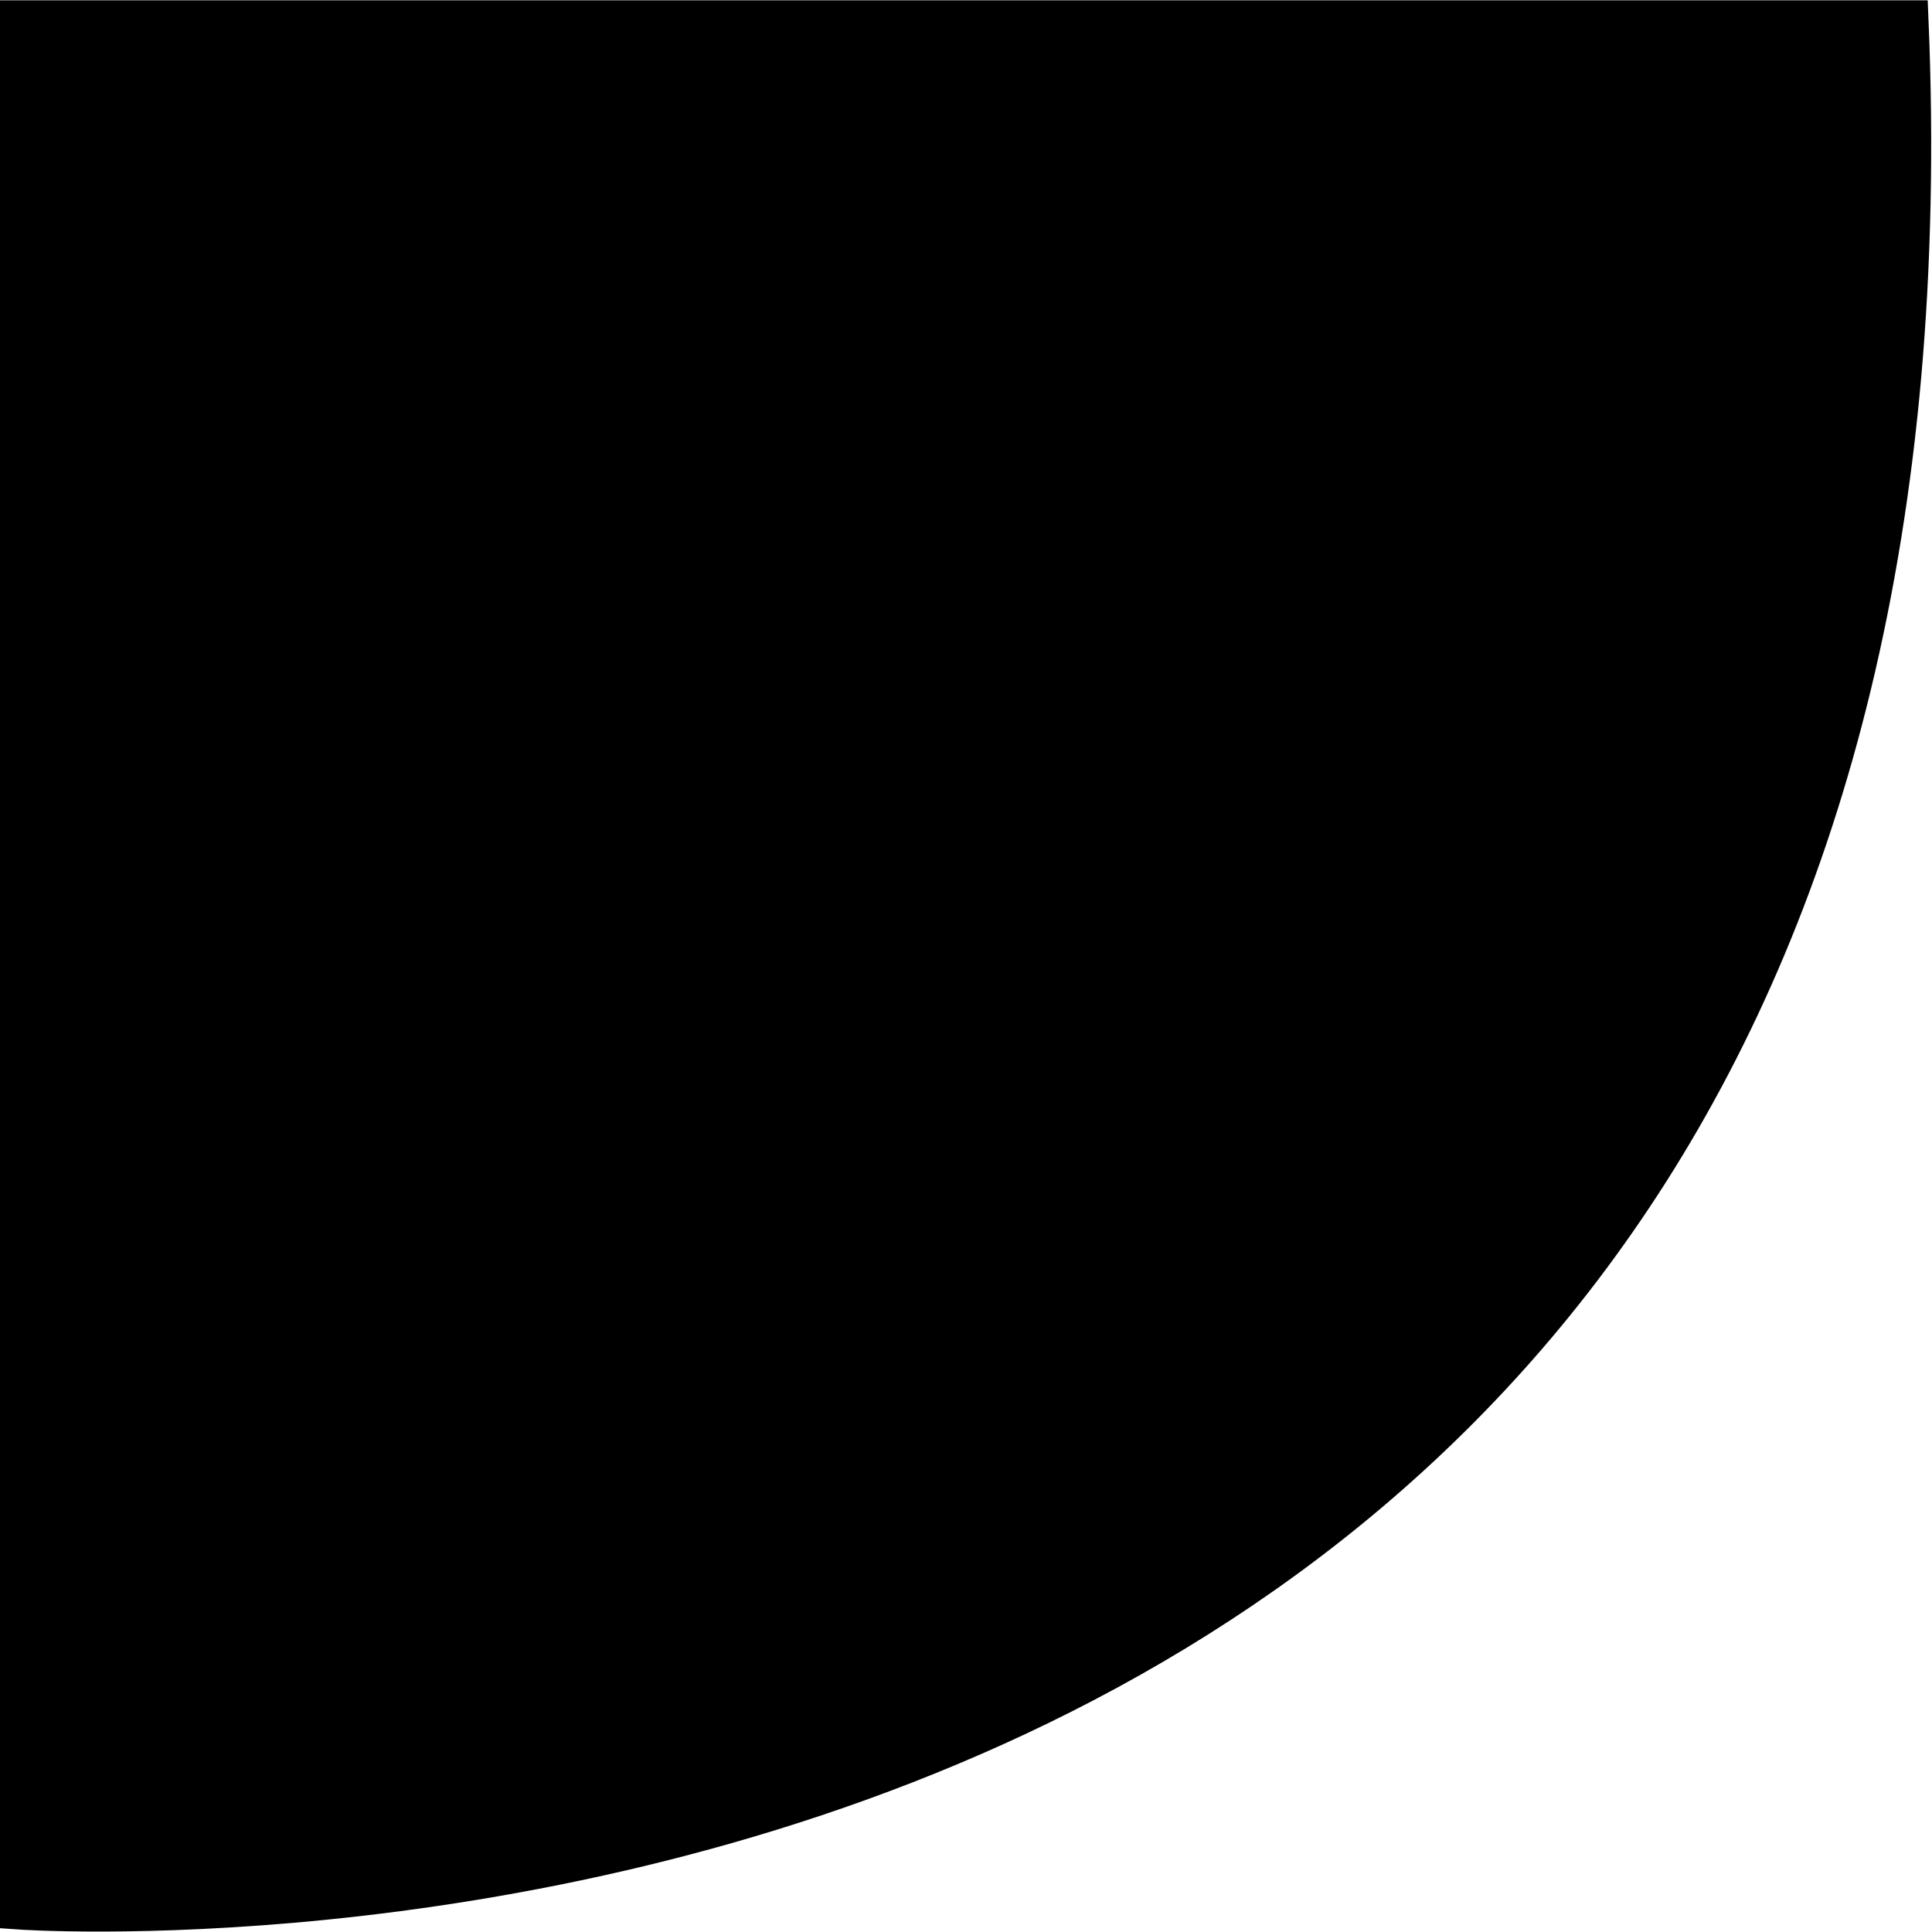
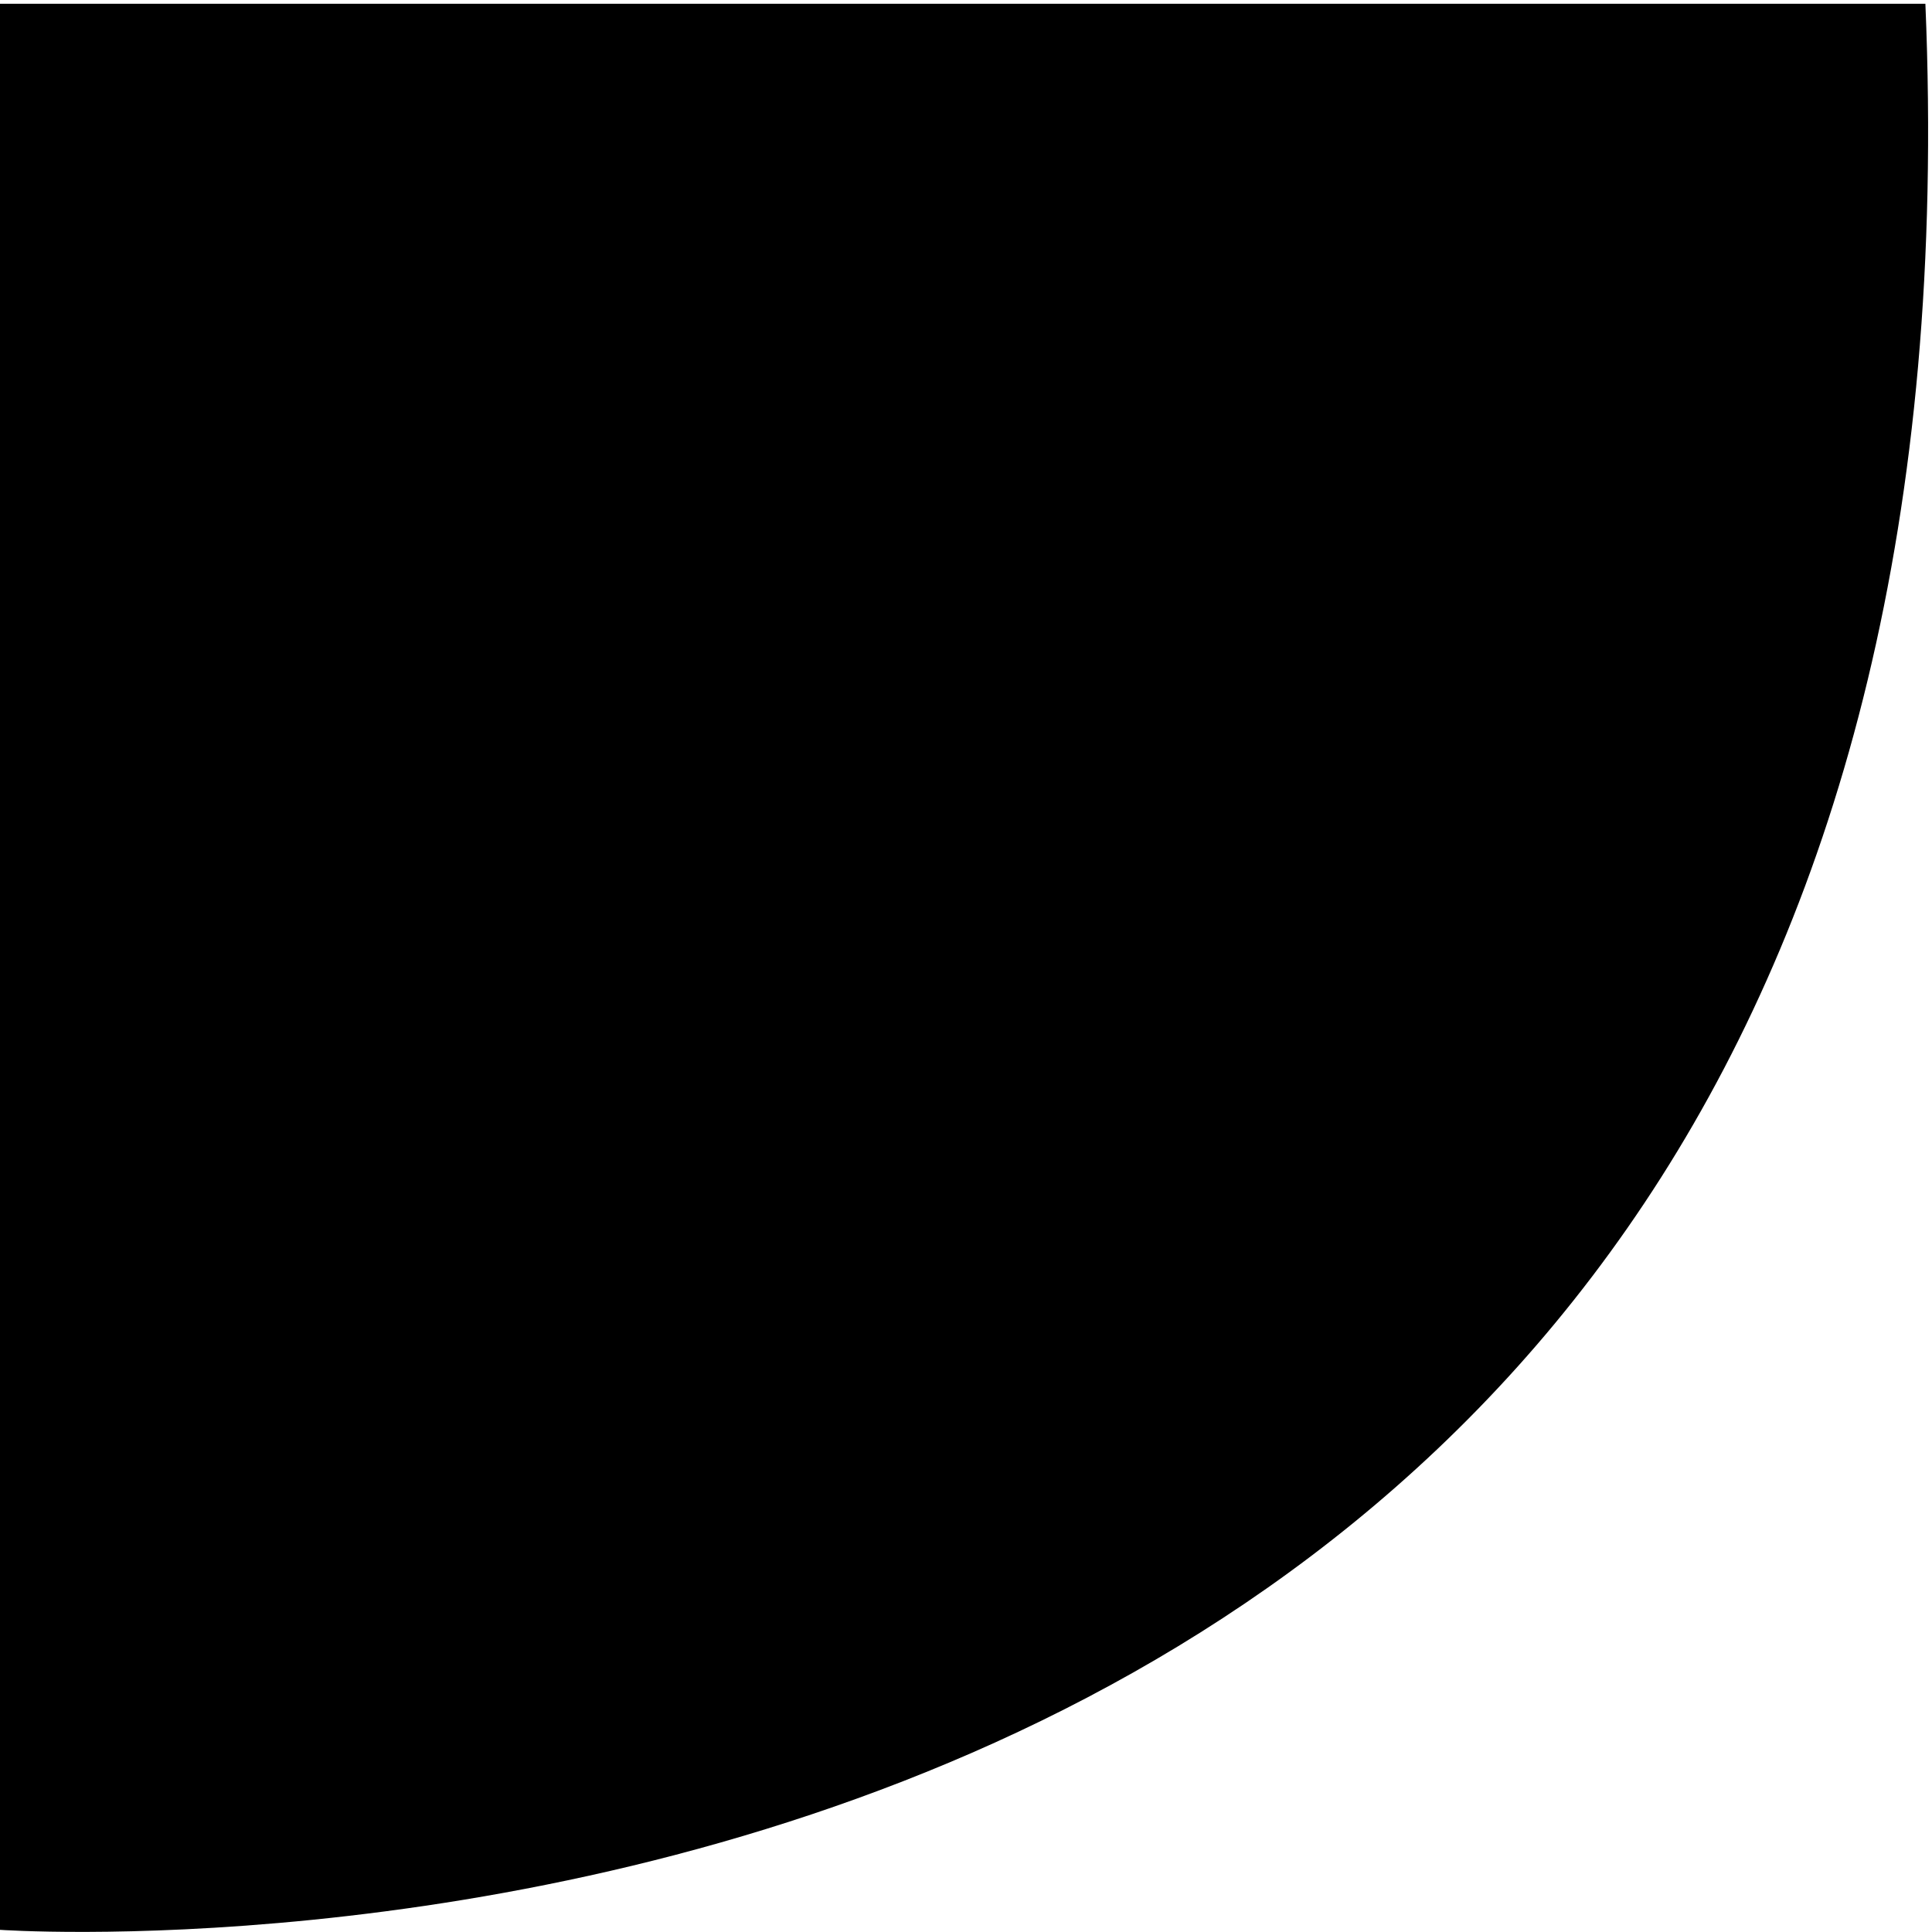
- <svg xmlns="http://www.w3.org/2000/svg" version="1.1" width="10.004" height="10.002" viewBox="0 0 10.004 10.002" id="svg2">
+ <svg xmlns="http://www.w3.org/2000/svg" version="1.1" width="10.017" height="10.02" viewBox="0 0 10.017 10.02" id="svg2">
  <defs id="defs4" />
-   <g transform="matrix(0.1988095,0,0,0.1994371,-37.63342,-55.84959)" id="layer1" style="fill:#000000;fill-opacity:1;stroke:#000000;stroke-width:0.998;stroke-miterlimit:4;stroke-opacity:1;stroke-dasharray:none">
-     <path d="m 239.023,280.543 -49.23,0 0,49.091 c 0,0 51.45,3.627 49.23,-49.091 z" id="path3020-7" style="fill:#000000;fill-opacity:1;stroke:#000000;stroke-width:0.998;stroke-linecap:butt;stroke-linejoin:miter;stroke-miterlimit:4;stroke-opacity:1;stroke-dasharray:none" />
+   <g transform="matrix(0.2028421,0,0,0.2034824,-38.49819,-57.06597)" id="layer1" style="fill:#000000;fill-opacity:1;stroke:#000000;stroke-width:0;stroke-miterlimit:4;stroke-opacity:1;stroke-dasharray:none">
+     <path d="m 239.023,280.543 -49.23,0 0,49.091 c 0,0 51.45,3.627 49.23,-49.091 z" id="path3020-7" style="fill:#000000;fill-opacity:1;stroke:#000000;stroke-width:0;stroke-linecap:butt;stroke-linejoin:miter;stroke-miterlimit:4;stroke-opacity:1;stroke-dasharray:none" />
  </g>
</svg>
